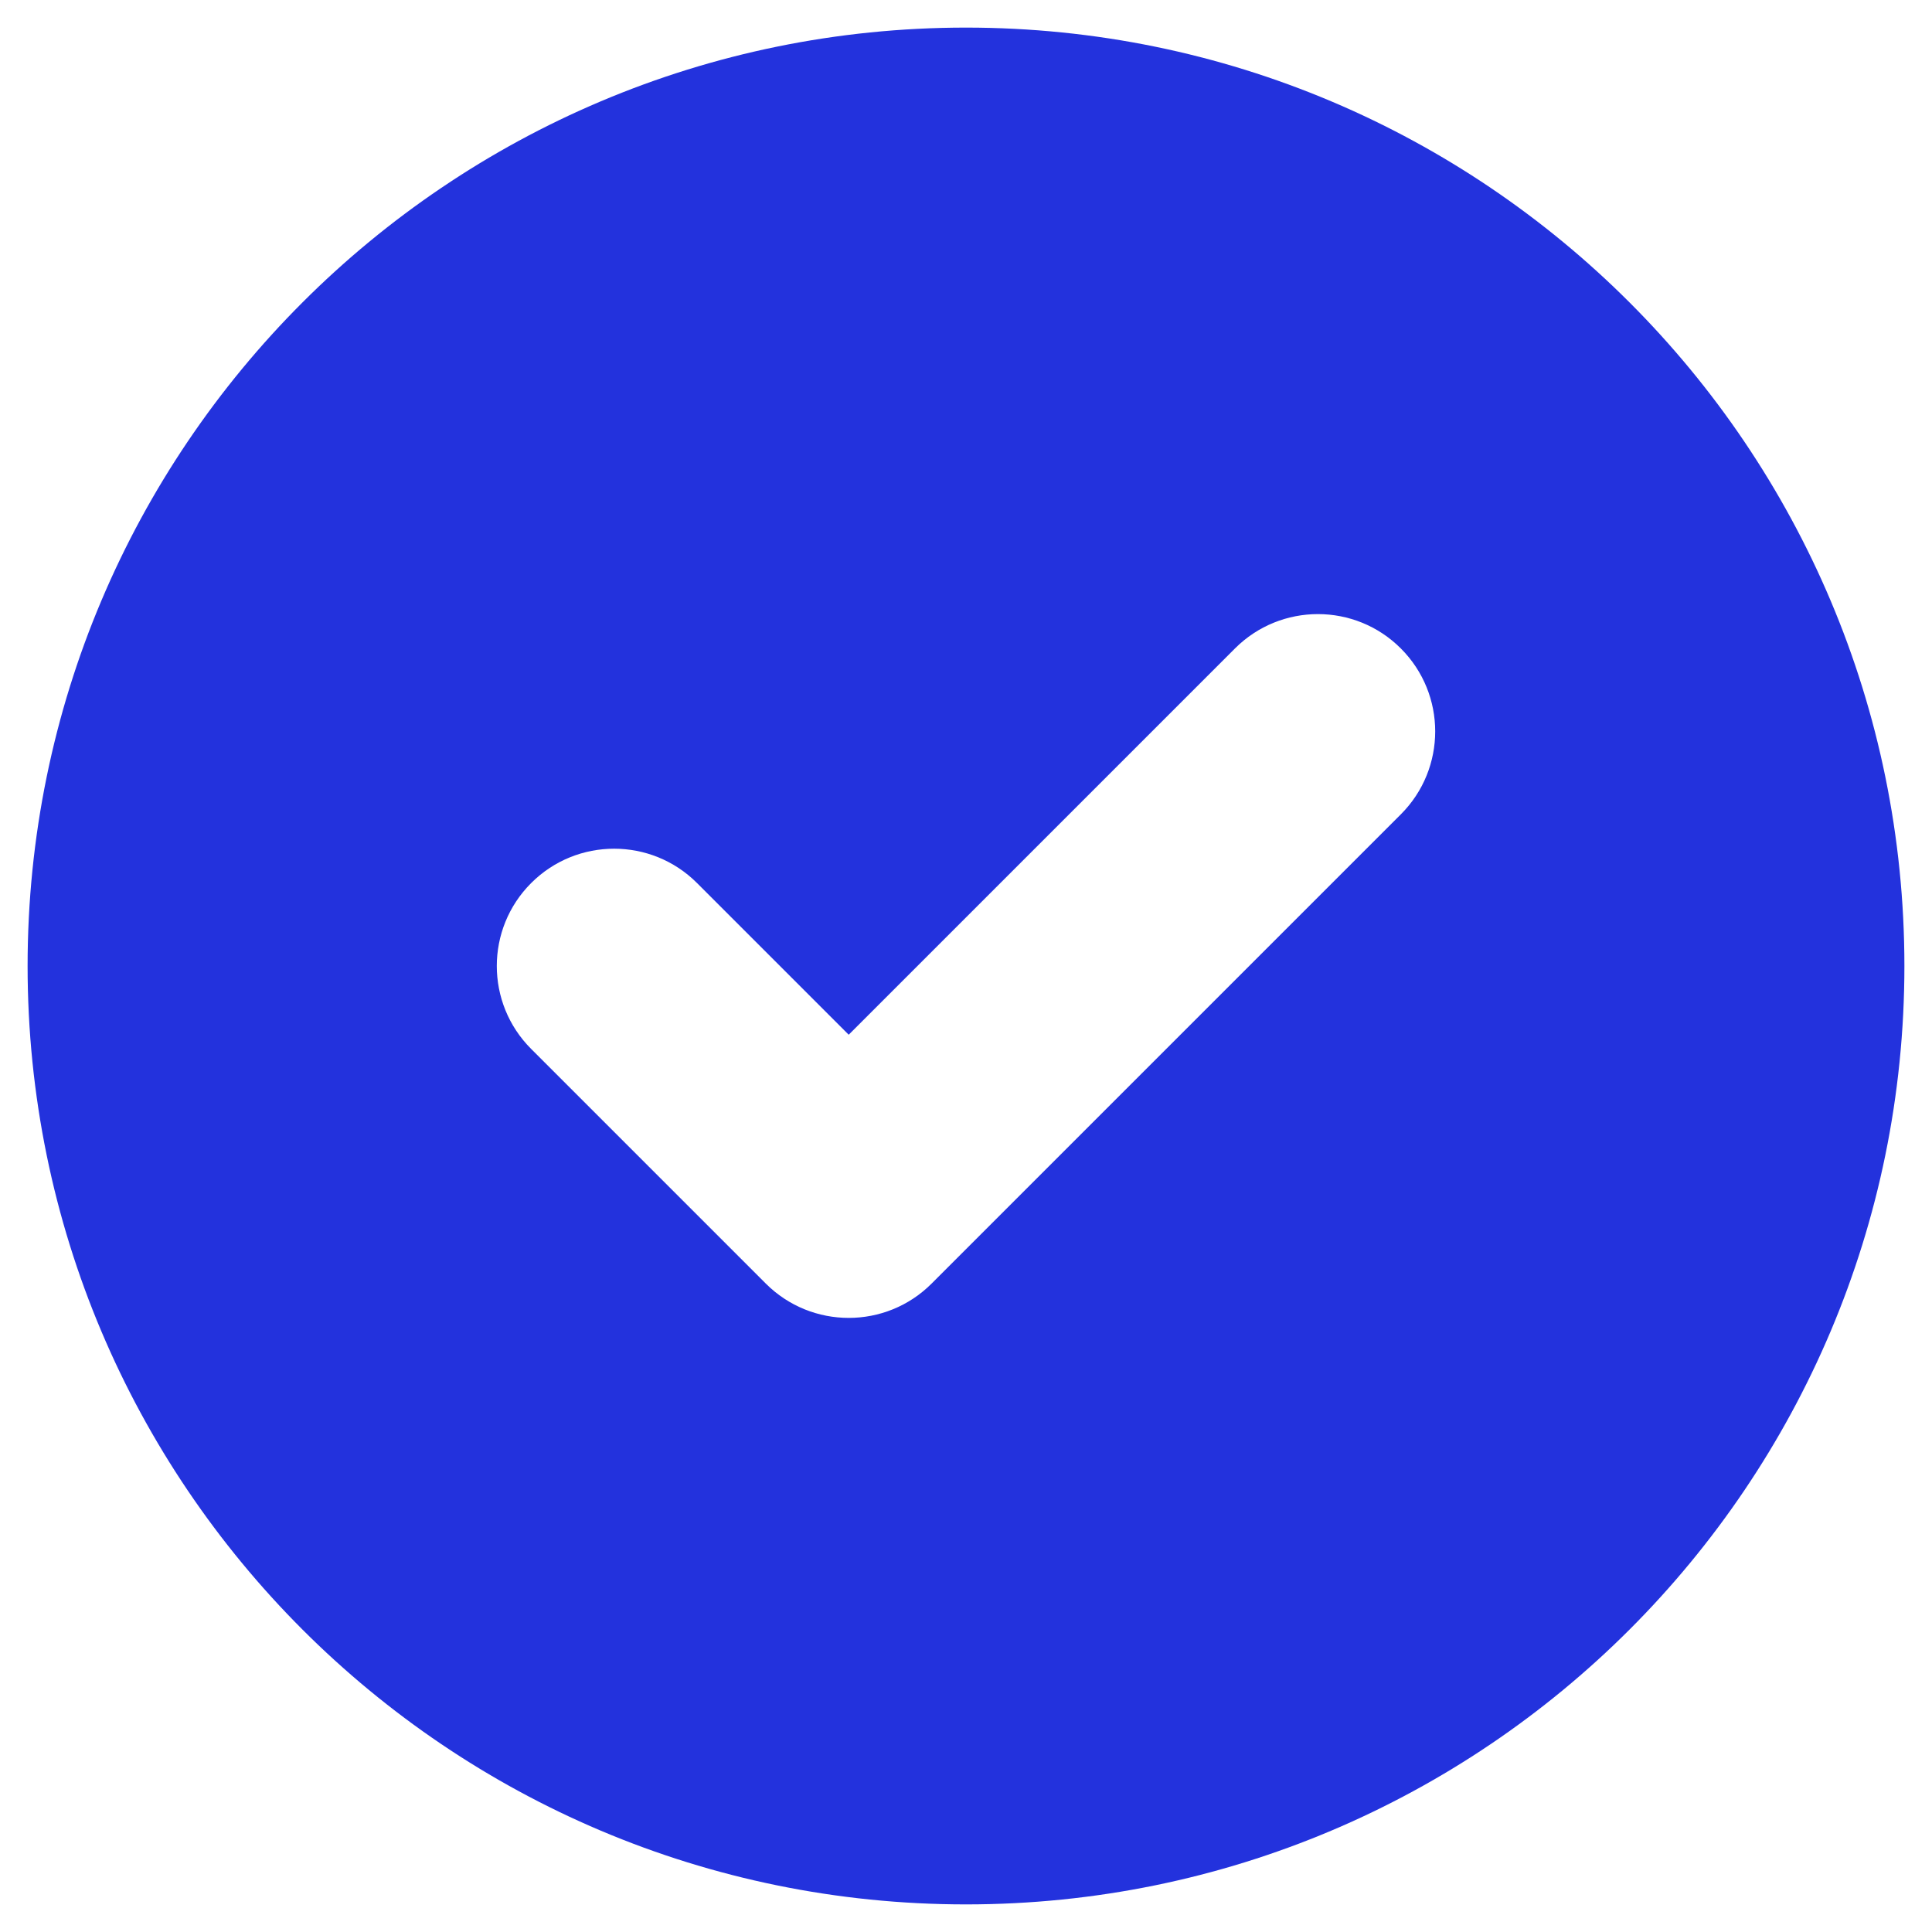
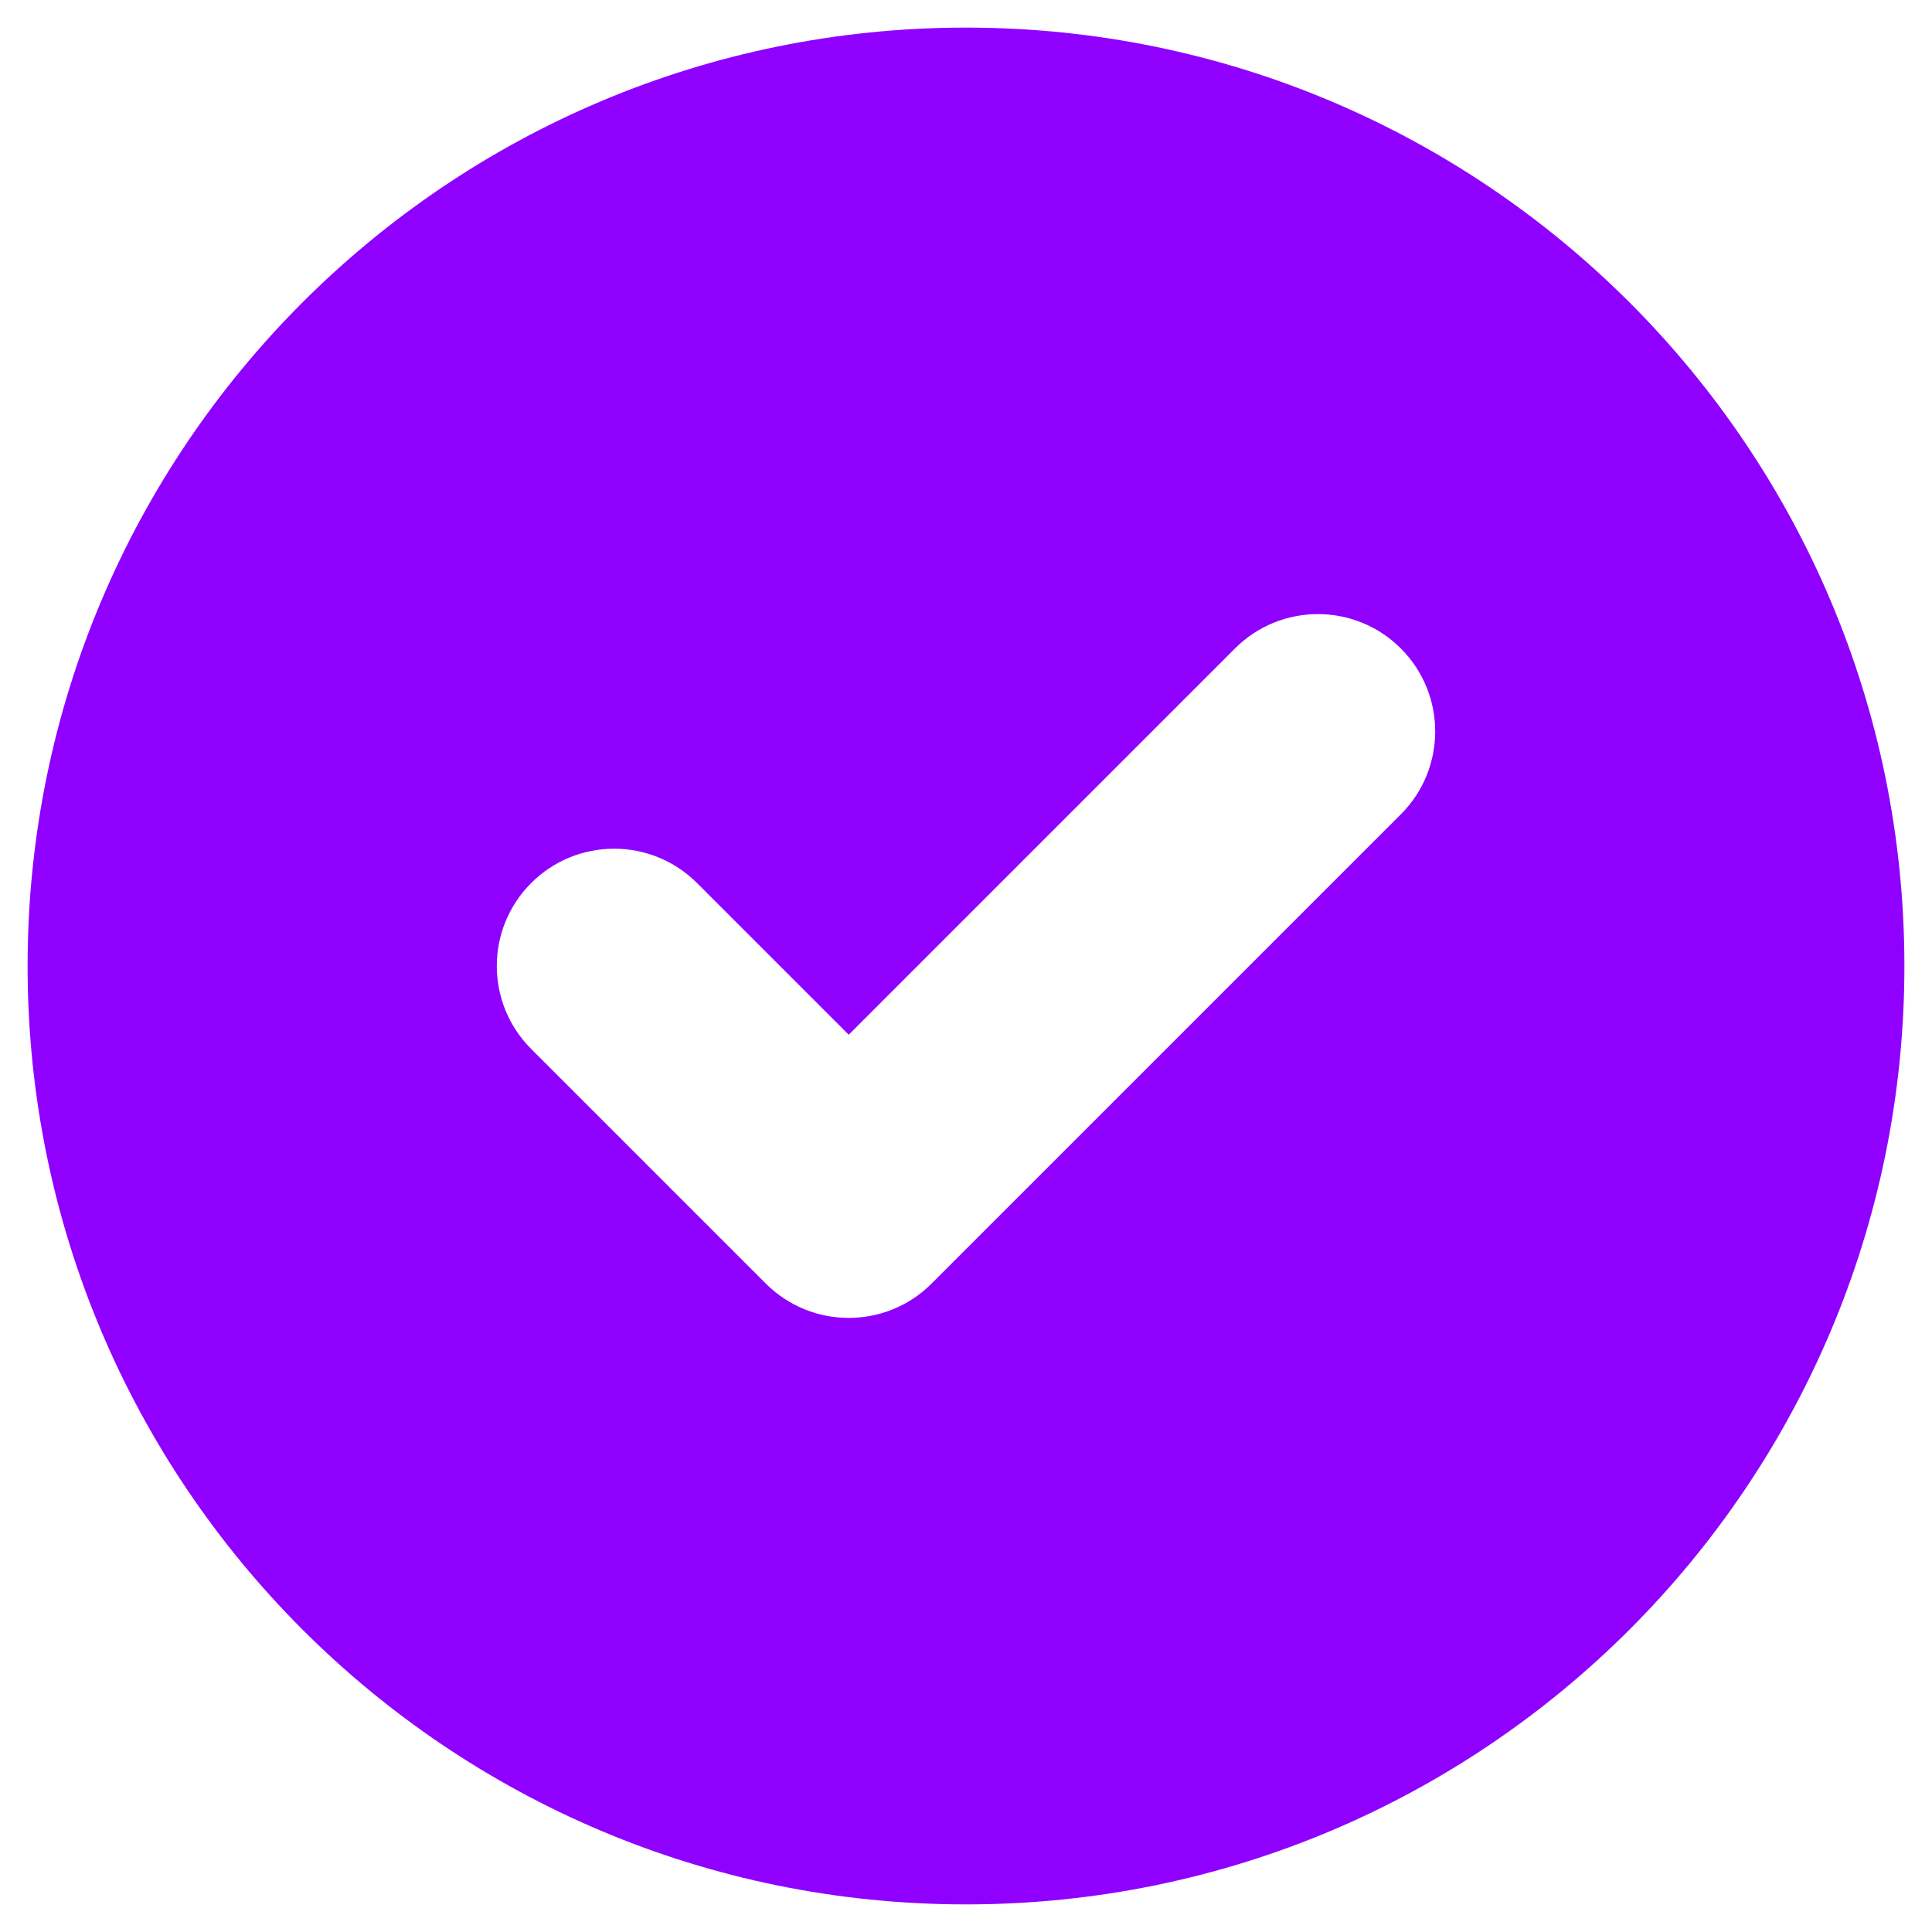
<svg xmlns="http://www.w3.org/2000/svg" width="28" height="28" viewBox="0 0 28 28" fill="none">
-   <path fill-rule="evenodd" clip-rule="evenodd" d="M14 27.6C21.512 27.6 27.6 21.511 27.6 14C27.6 6.489 21.512 0.4 14 0.4C6.489 0.4 0.4 6.489 0.4 14C0.4 21.511 6.489 27.6 14 27.6ZM20.302 11.802C20.966 11.138 20.966 10.062 20.302 9.398C19.639 8.734 18.562 8.734 17.898 9.398L12.3 14.996L10.102 12.798C9.439 12.134 8.362 12.134 7.698 12.798C7.034 13.462 7.034 14.538 7.698 15.202L11.098 18.602C11.762 19.266 12.839 19.266 13.502 18.602L20.302 11.802Z" fill="#2332DD" />
+   <path fill-rule="evenodd" clip-rule="evenodd" d="M14 27.6C21.512 27.6 27.6 21.511 27.6 14C27.6 6.489 21.512 0.4 14 0.4C6.489 0.4 0.4 6.489 0.4 14C0.4 21.511 6.489 27.6 14 27.6ZM20.302 11.802C20.966 11.138 20.966 10.062 20.302 9.398C19.639 8.734 18.562 8.734 17.898 9.398L12.3 14.996L10.102 12.798C9.439 12.134 8.362 12.134 7.698 12.798C7.034 13.462 7.034 14.538 7.698 15.202L11.098 18.602C11.762 19.266 12.839 19.266 13.502 18.602L20.302 11.802Z" fill="#8F00FF" />
</svg>
